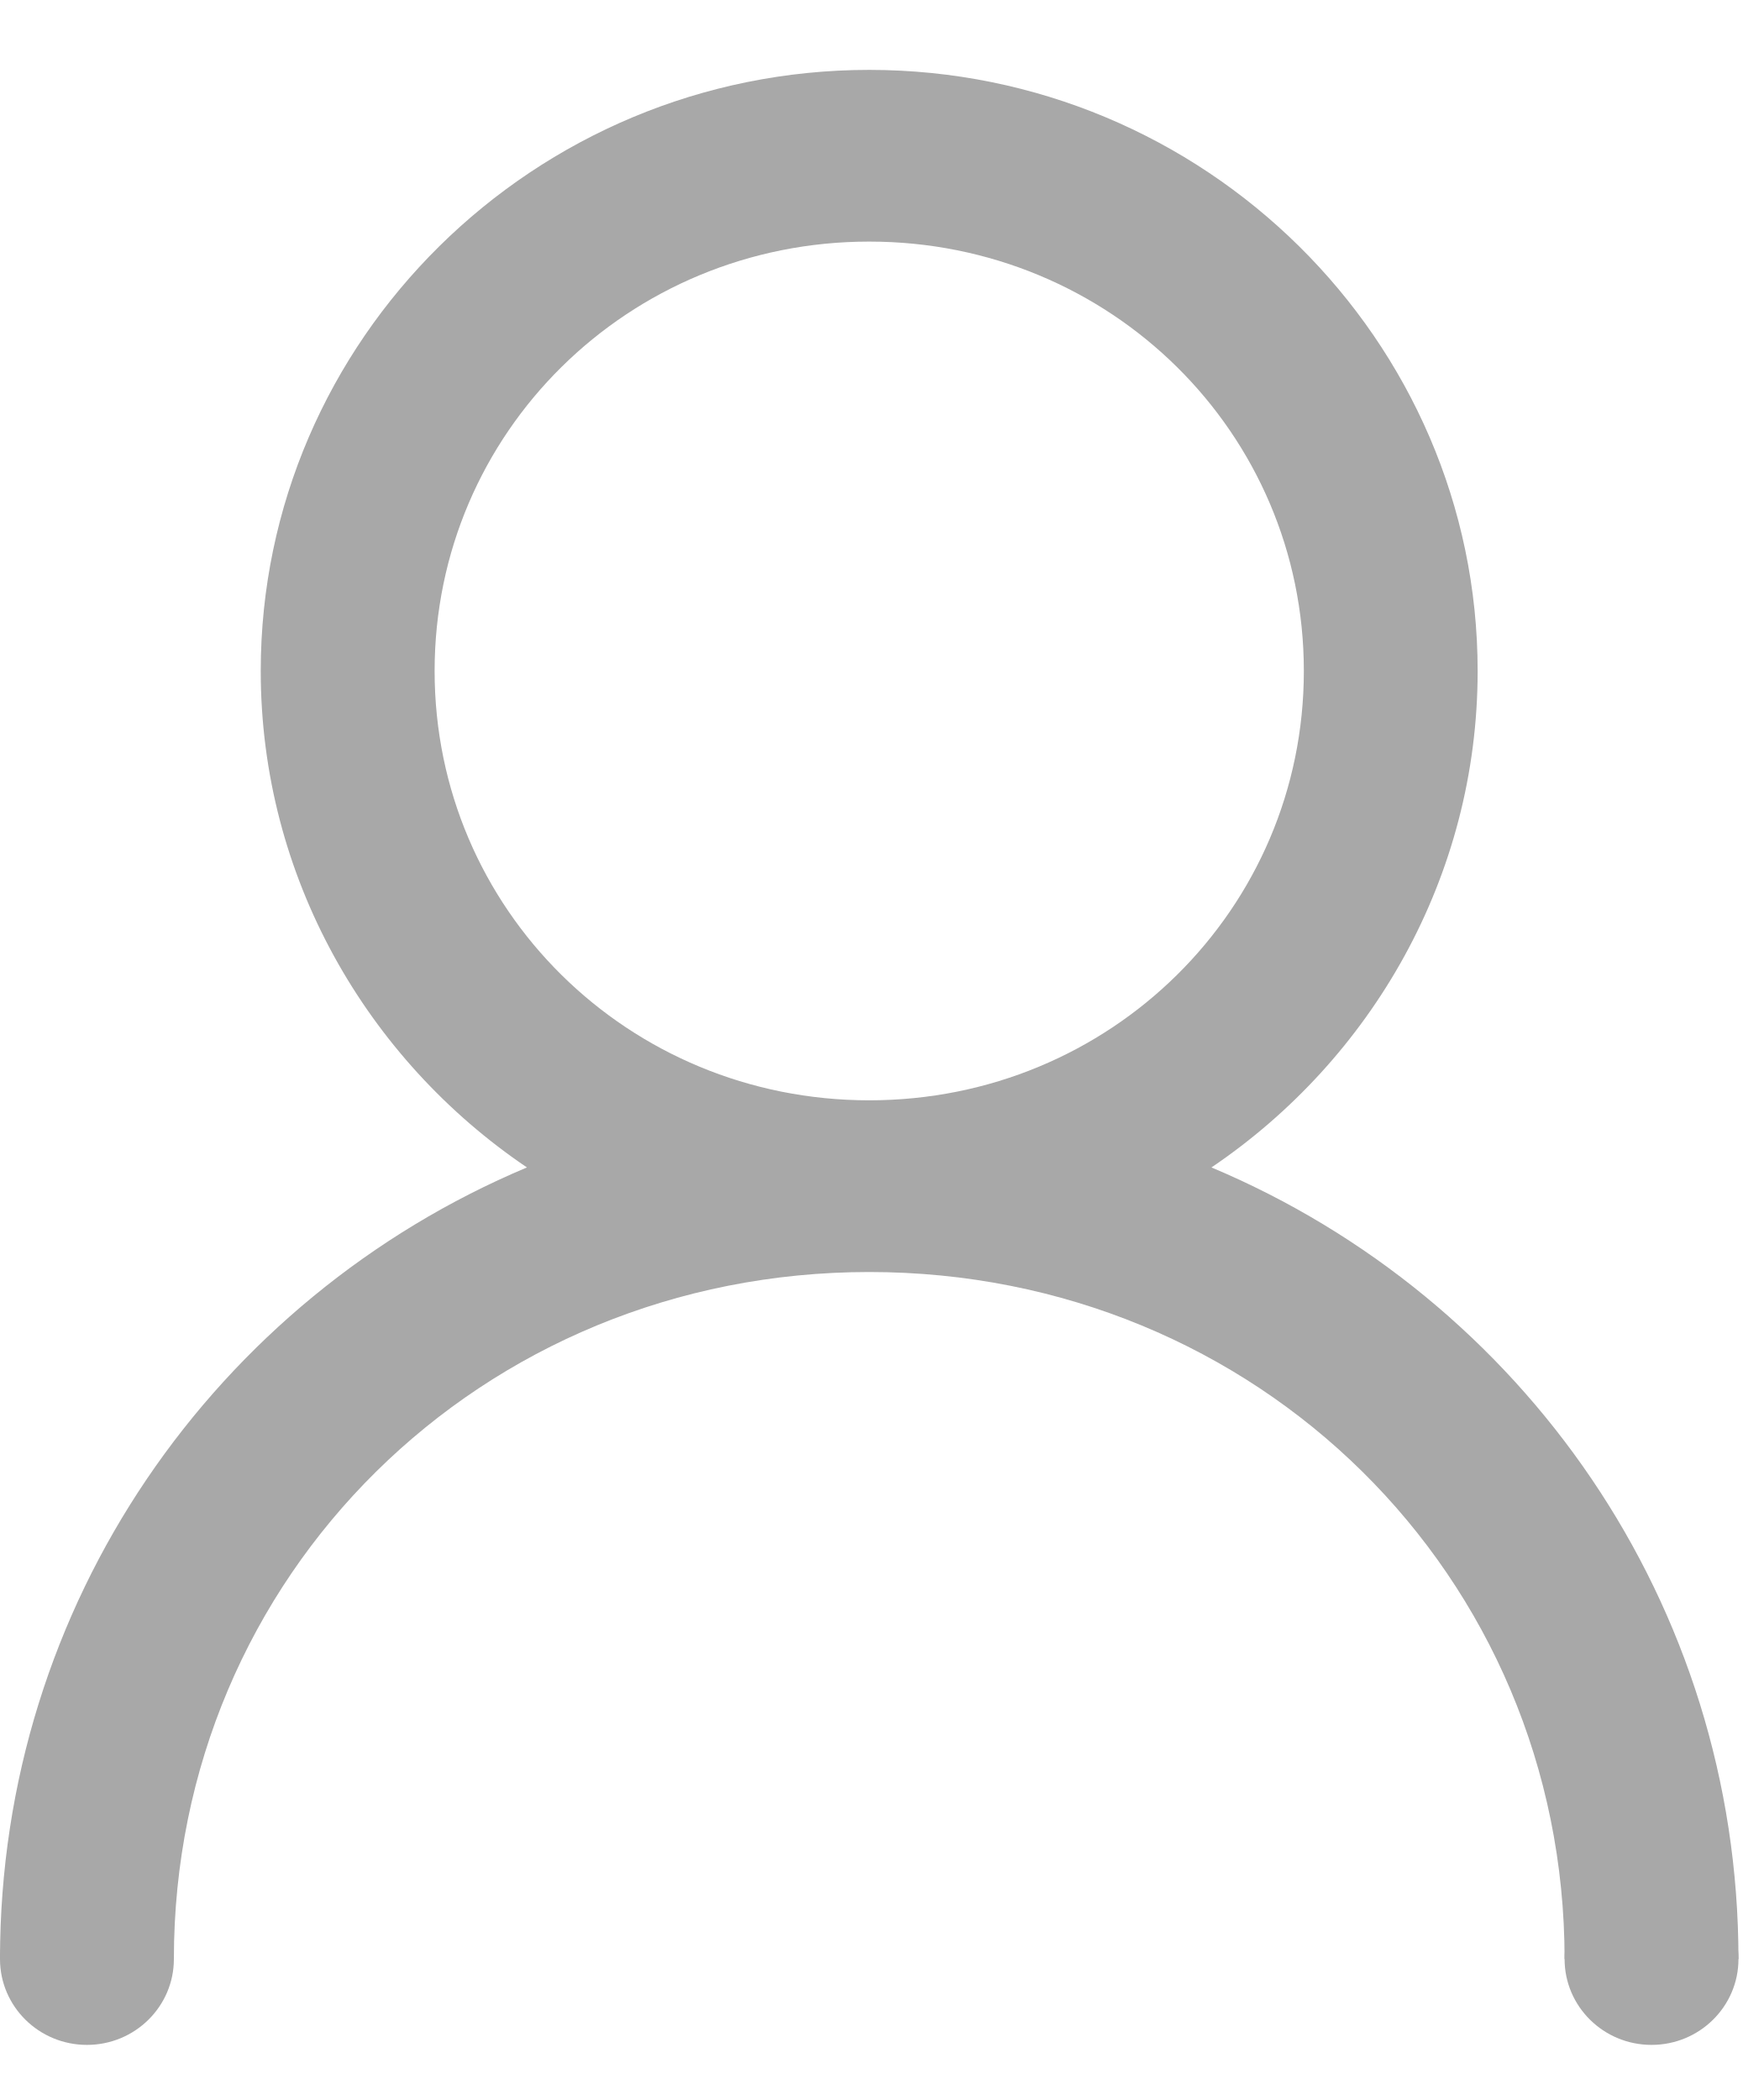
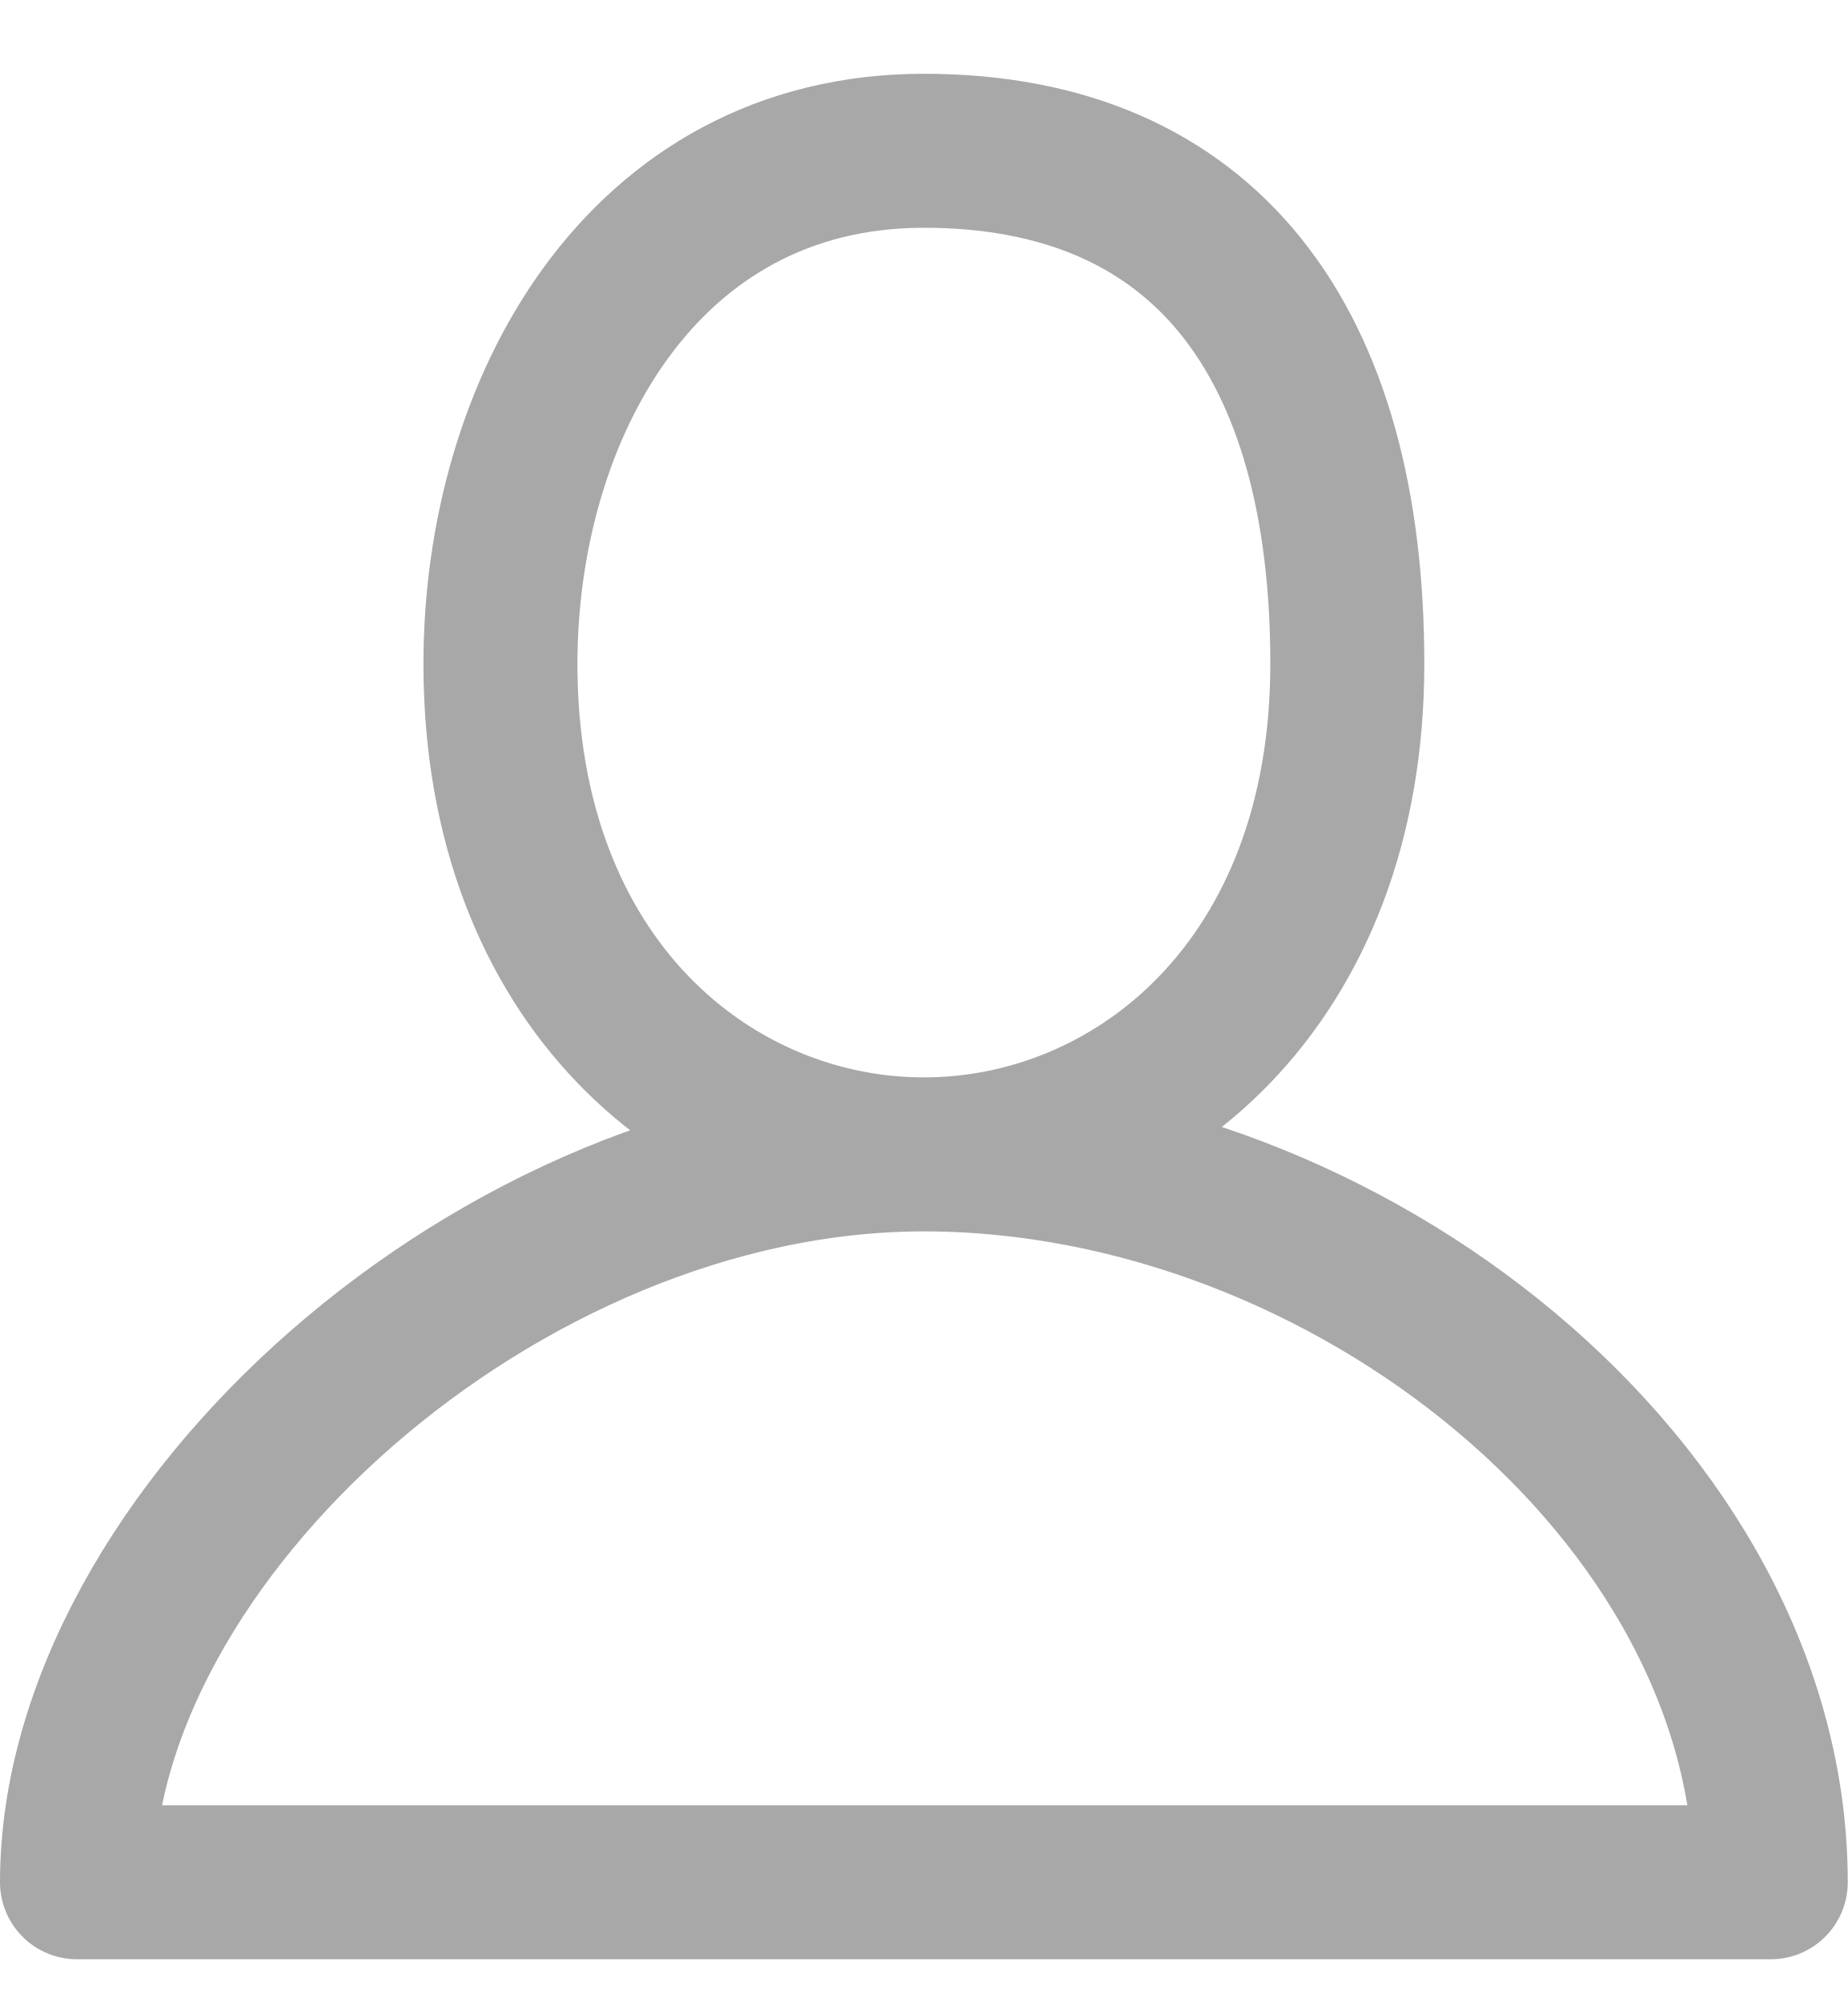
- <svg xmlns="http://www.w3.org/2000/svg" width="21" height="25" viewBox="0 0 21 25" fill="none">
-   <path d="M10.348 0.832C6.358 0.832 3.104 4.046 3.104 7.988C3.104 10.435 4.365 12.608 6.273 13.898C2.571 15.455 0 19.089 0 23.322H2.07C2.07 18.757 5.728 15.143 10.348 15.143C14.968 15.143 18.626 18.757 18.626 23.322H20.696C20.696 19.089 18.125 15.455 14.422 13.898C16.33 12.608 17.591 10.435 17.591 7.988C17.591 4.046 14.337 0.832 10.348 0.832ZM10.348 2.876C13.218 2.876 15.522 5.153 15.522 7.988C15.522 10.823 13.218 13.099 10.348 13.099C7.478 13.099 5.174 10.823 5.174 7.988C5.174 5.153 7.478 2.876 10.348 2.876Z" fill="#A8A8A8" />
-   <ellipse cx="1.035" cy="23.322" rx="1.035" ry="1.022" fill="#A8A8A8" />
-   <ellipse cx="19.661" cy="23.322" rx="1.035" ry="1.022" fill="#A8A8A8" />
+ <svg xmlns="http://www.w3.org/2000/svg" width="24" height="26" viewBox="0 0 24 26" fill="none">
+   <path d="M12 14.992C14.75 14.992 17.5 12.785 17.5 8.621C17.5 4.457 15.667 1.958 12 1.958C8.333 1.958 6.5 5.331 6.5 8.621C6.5 12.785 9.25 14.992 12 14.992ZM12 14.992C17.5 14.992 23 19.386 23 24.445H1C1 19.948 6.5 14.992 12 14.992Z" stroke="#A8A8A8" stroke-width="2" stroke-linecap="round" stroke-linejoin="round" />
</svg>
